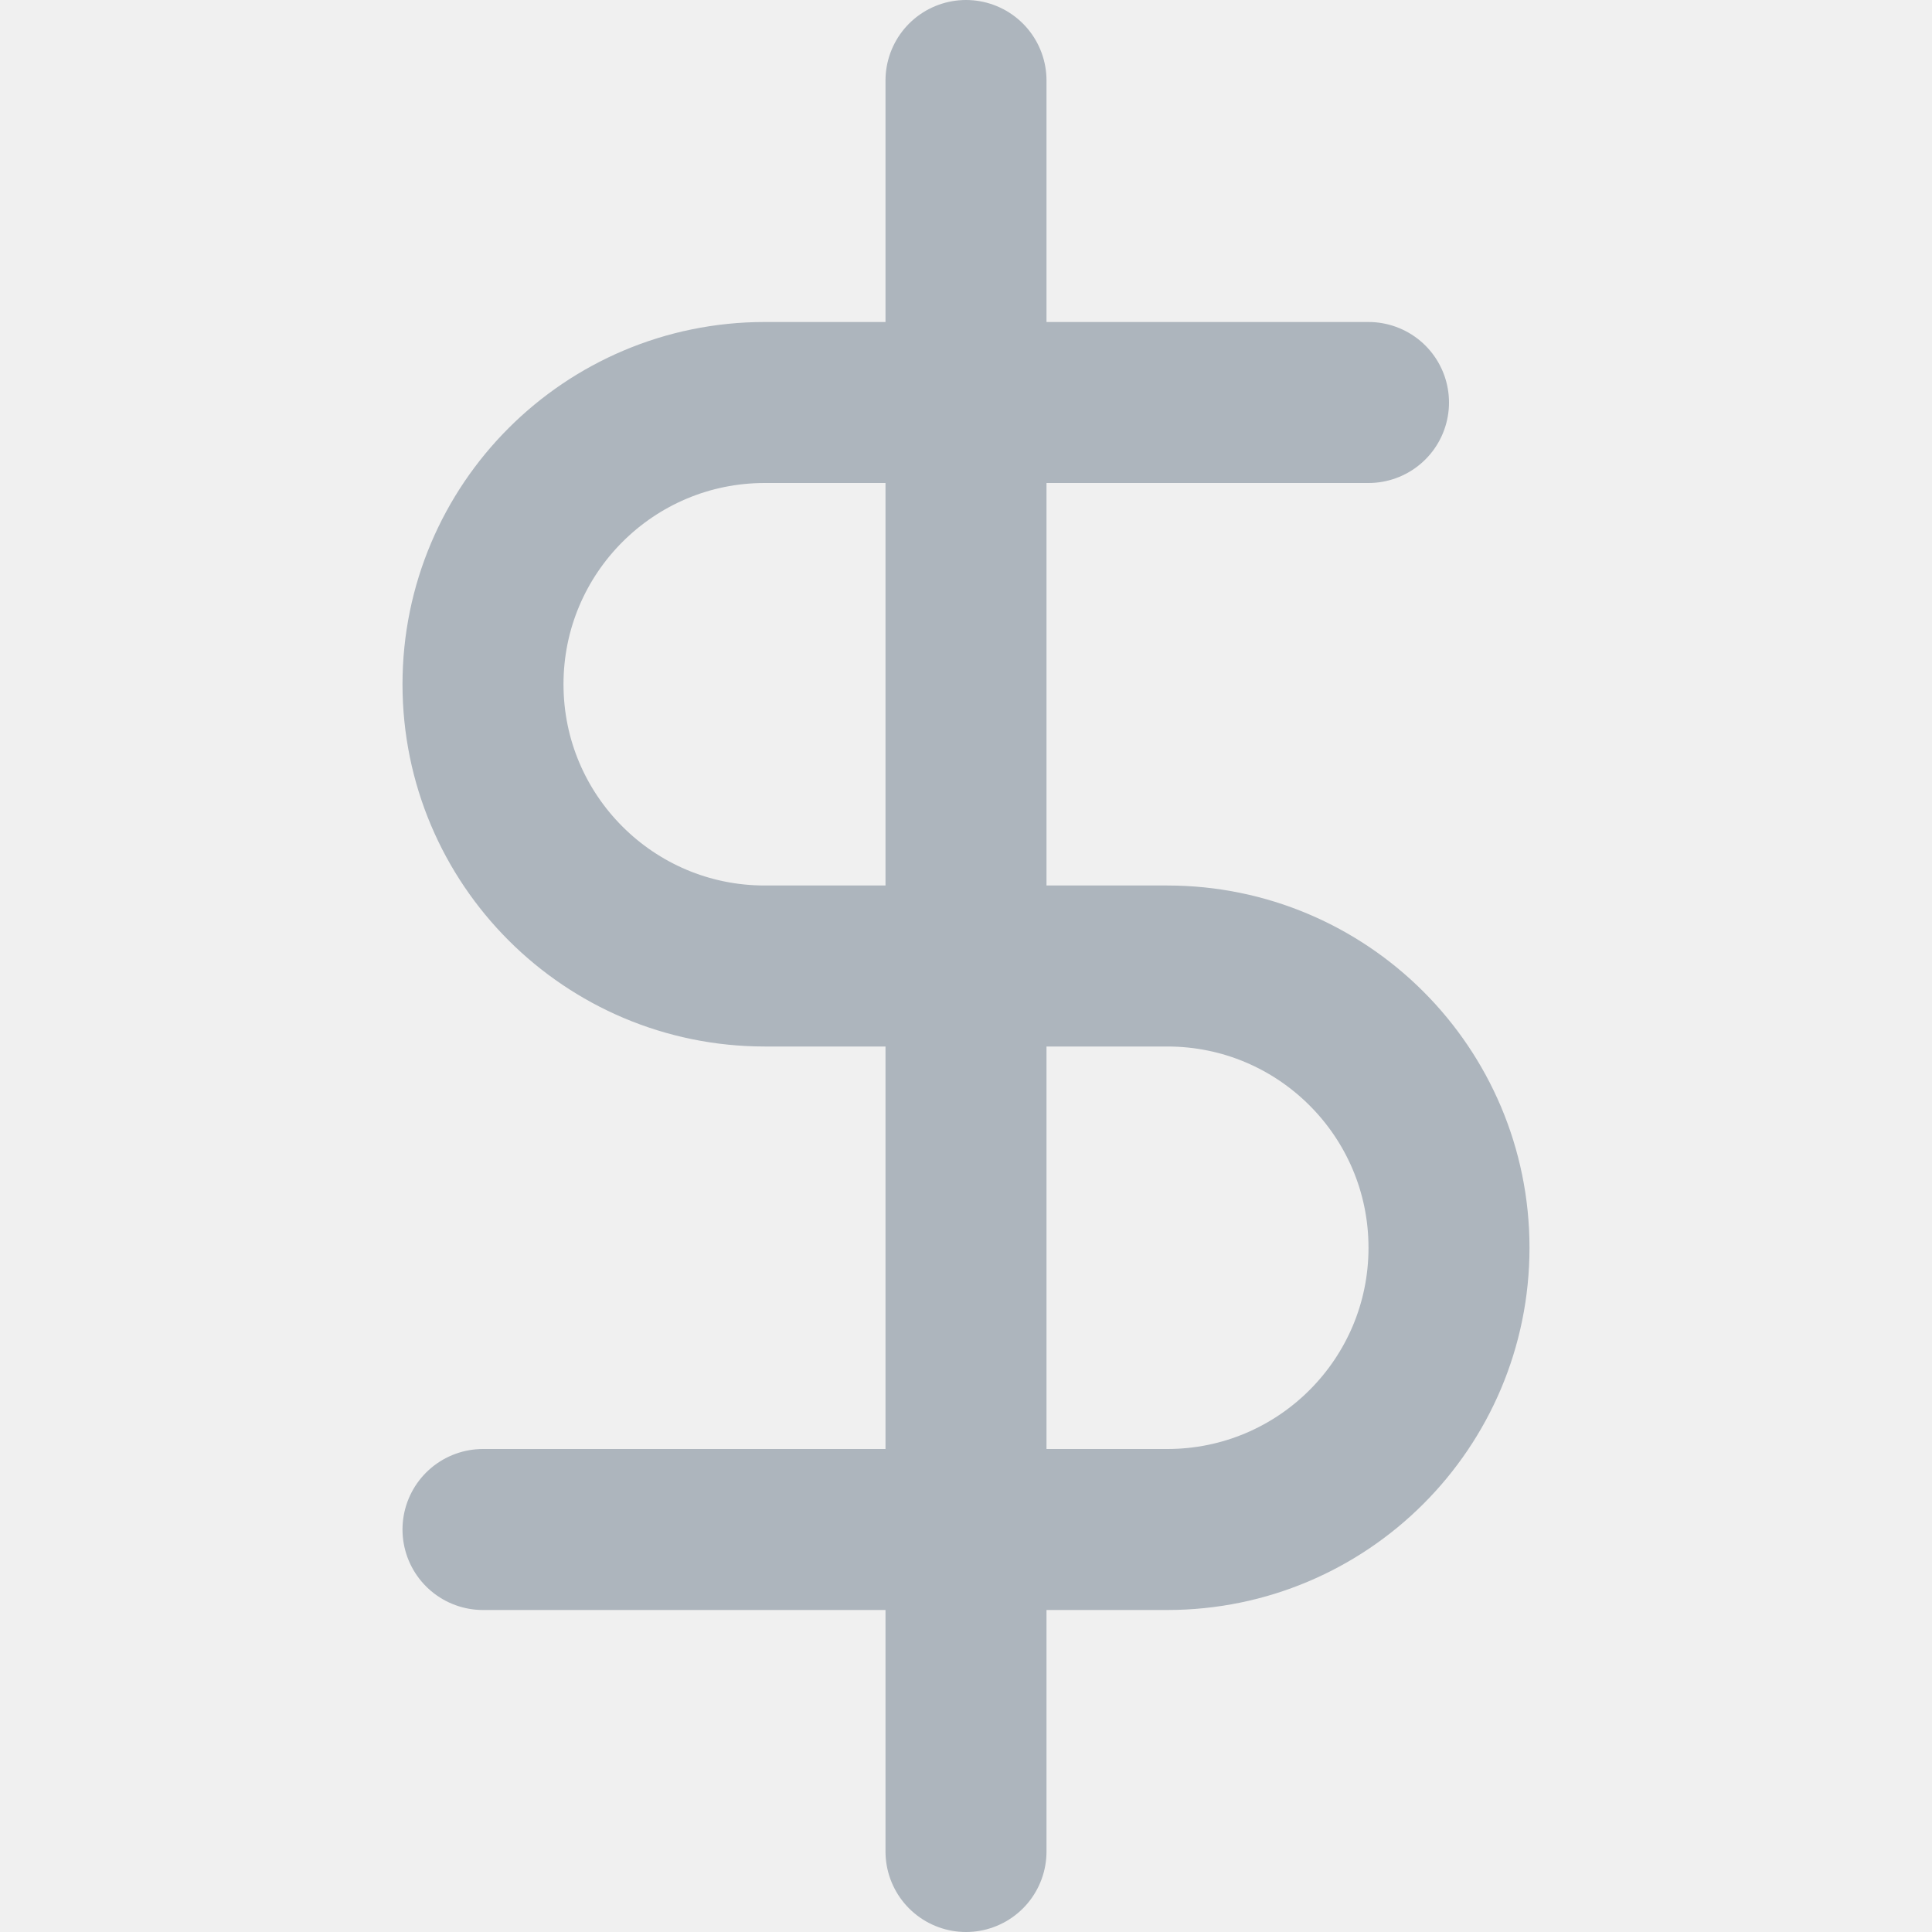
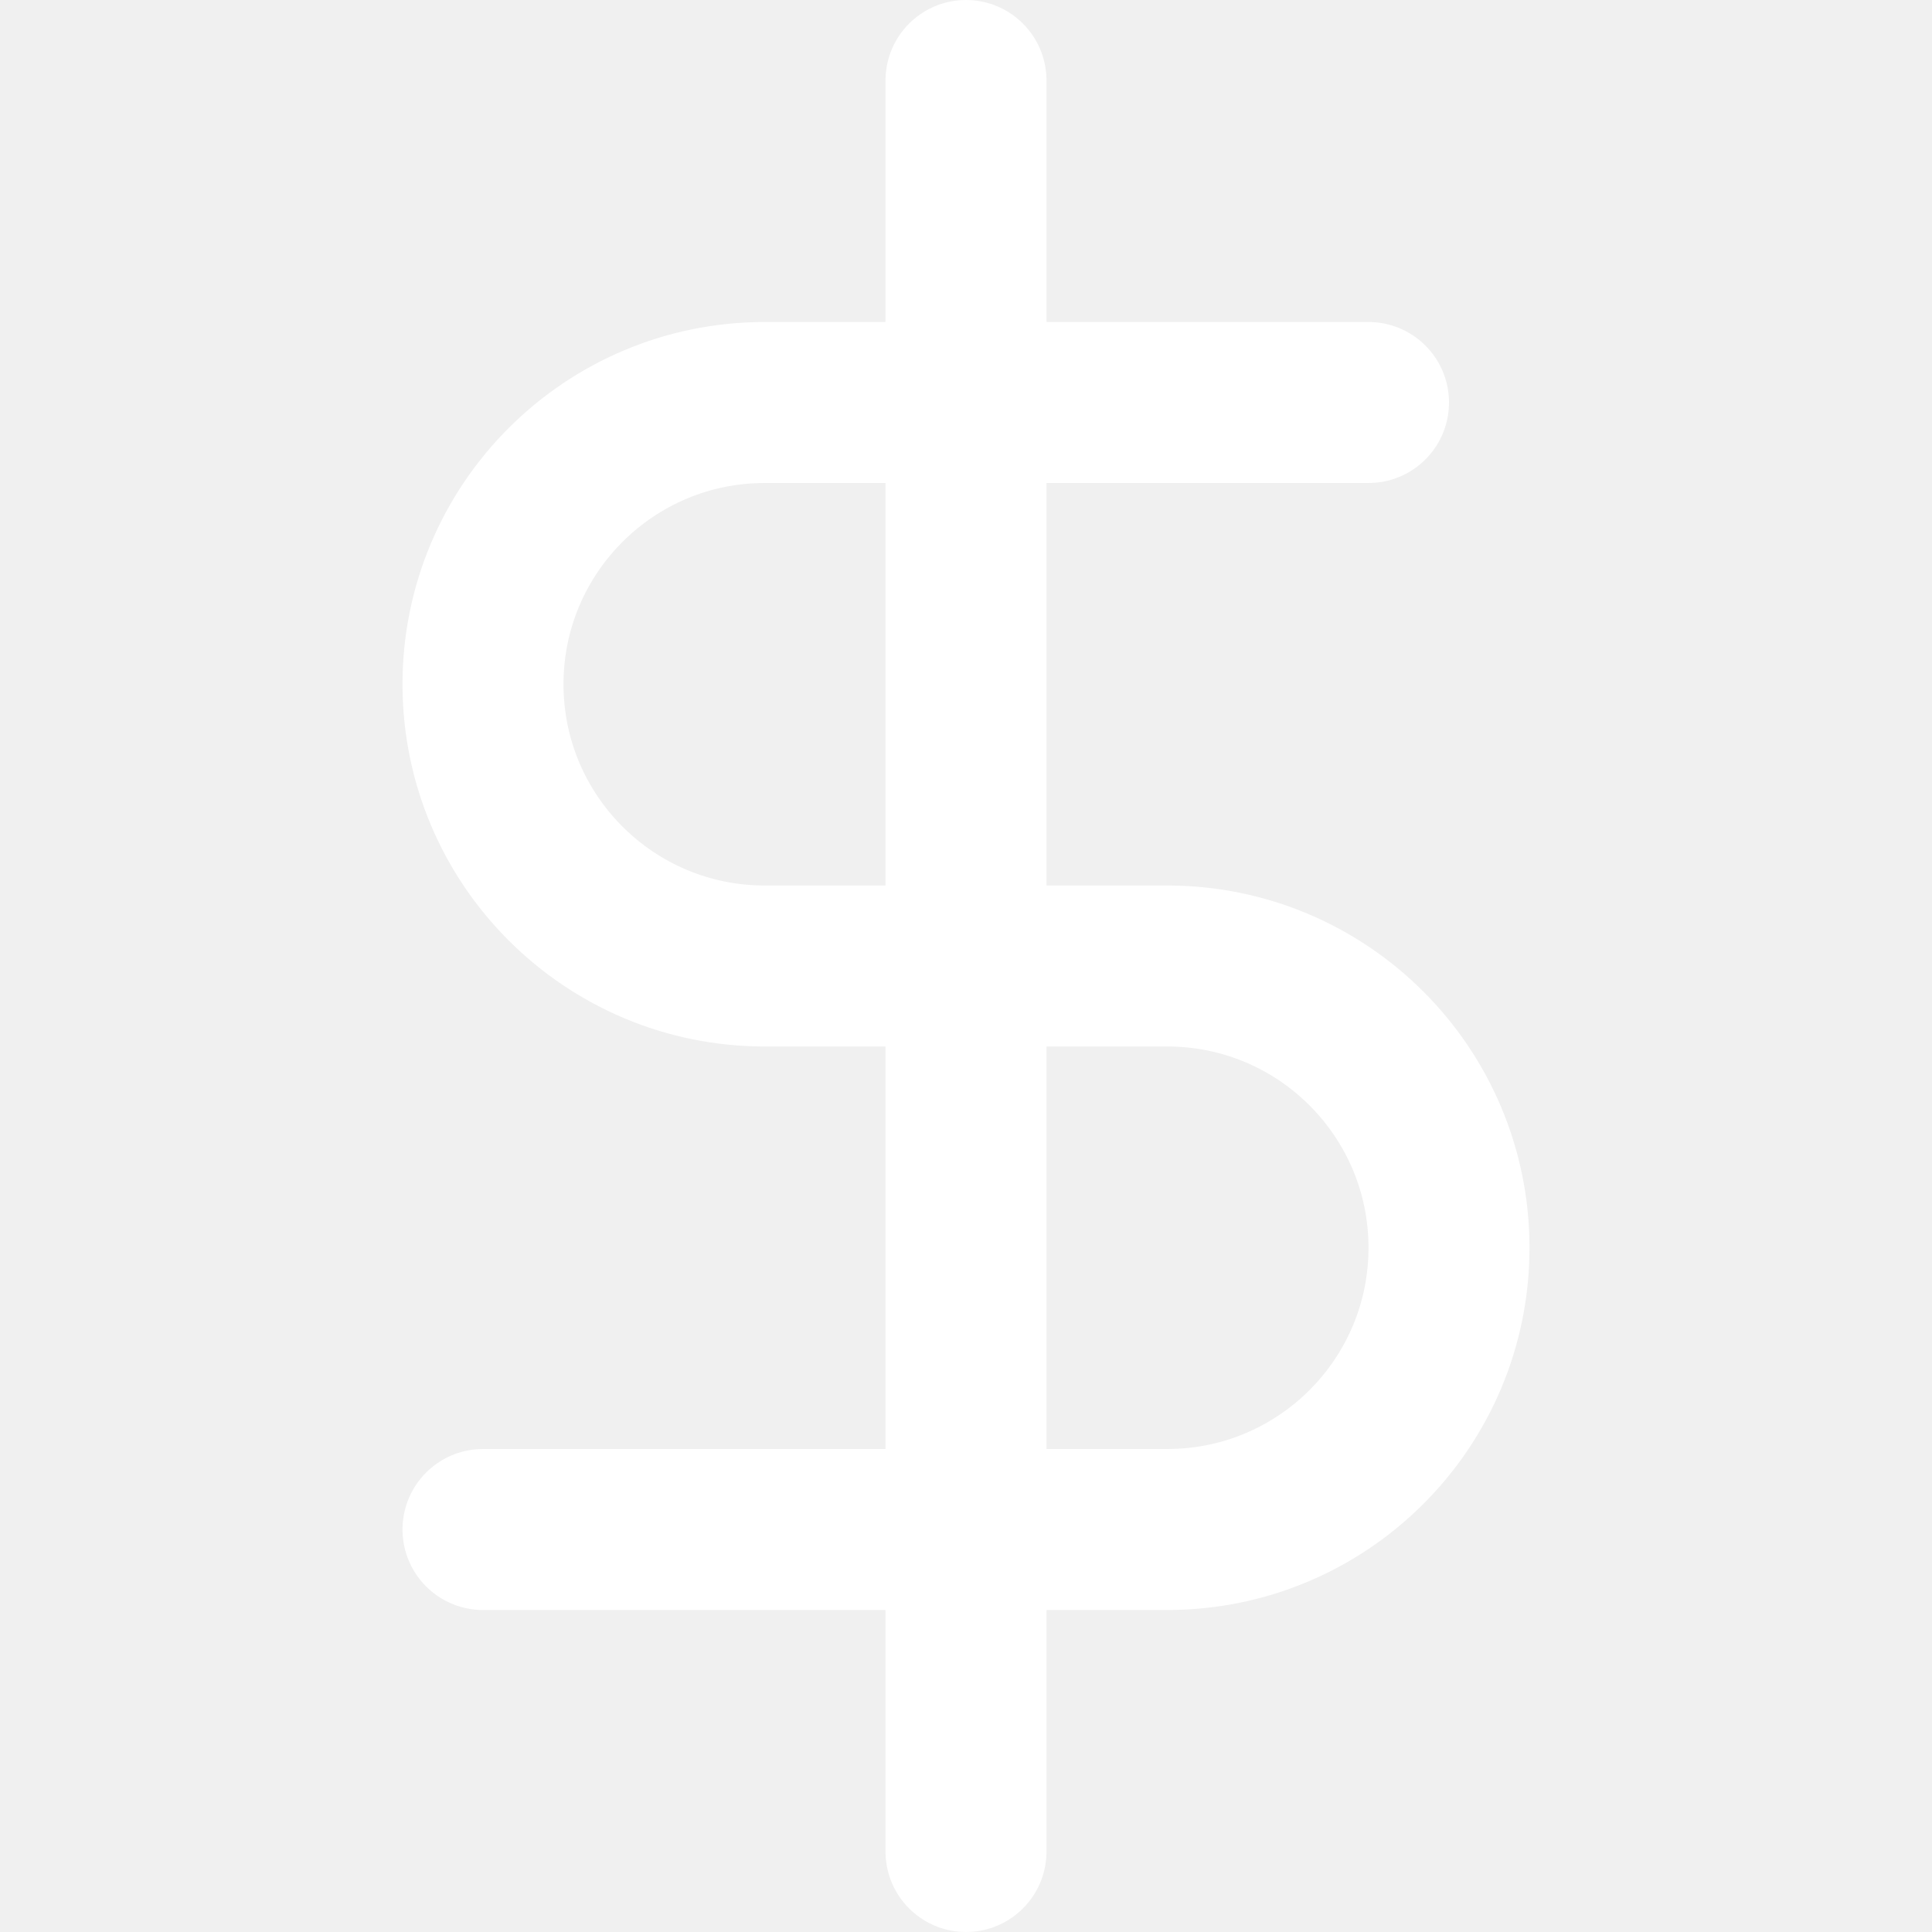
- <svg xmlns="http://www.w3.org/2000/svg" width="24" height="24" viewBox="0 0 24 24" fill="none" stroke="#adb5bd" stroke-width="2" stroke-linecap="round" stroke-linejoin="round" class="feather feather-dollar-sign">
+ <svg xmlns="http://www.w3.org/2000/svg" width="24" height="24" viewBox="0 0 24 24" fill="none" stroke="white" stroke-width="2" stroke-linecap="round" stroke-linejoin="round" class="feather feather-dollar-sign">
  <line x1="12" y1="1" x2="12" y2="23" />
  <path d="M17 5H9.5a3.5 3.5 0 0 0 0 7h5a3.5 3.5 0 0 1 0 7H6" />
</svg>
